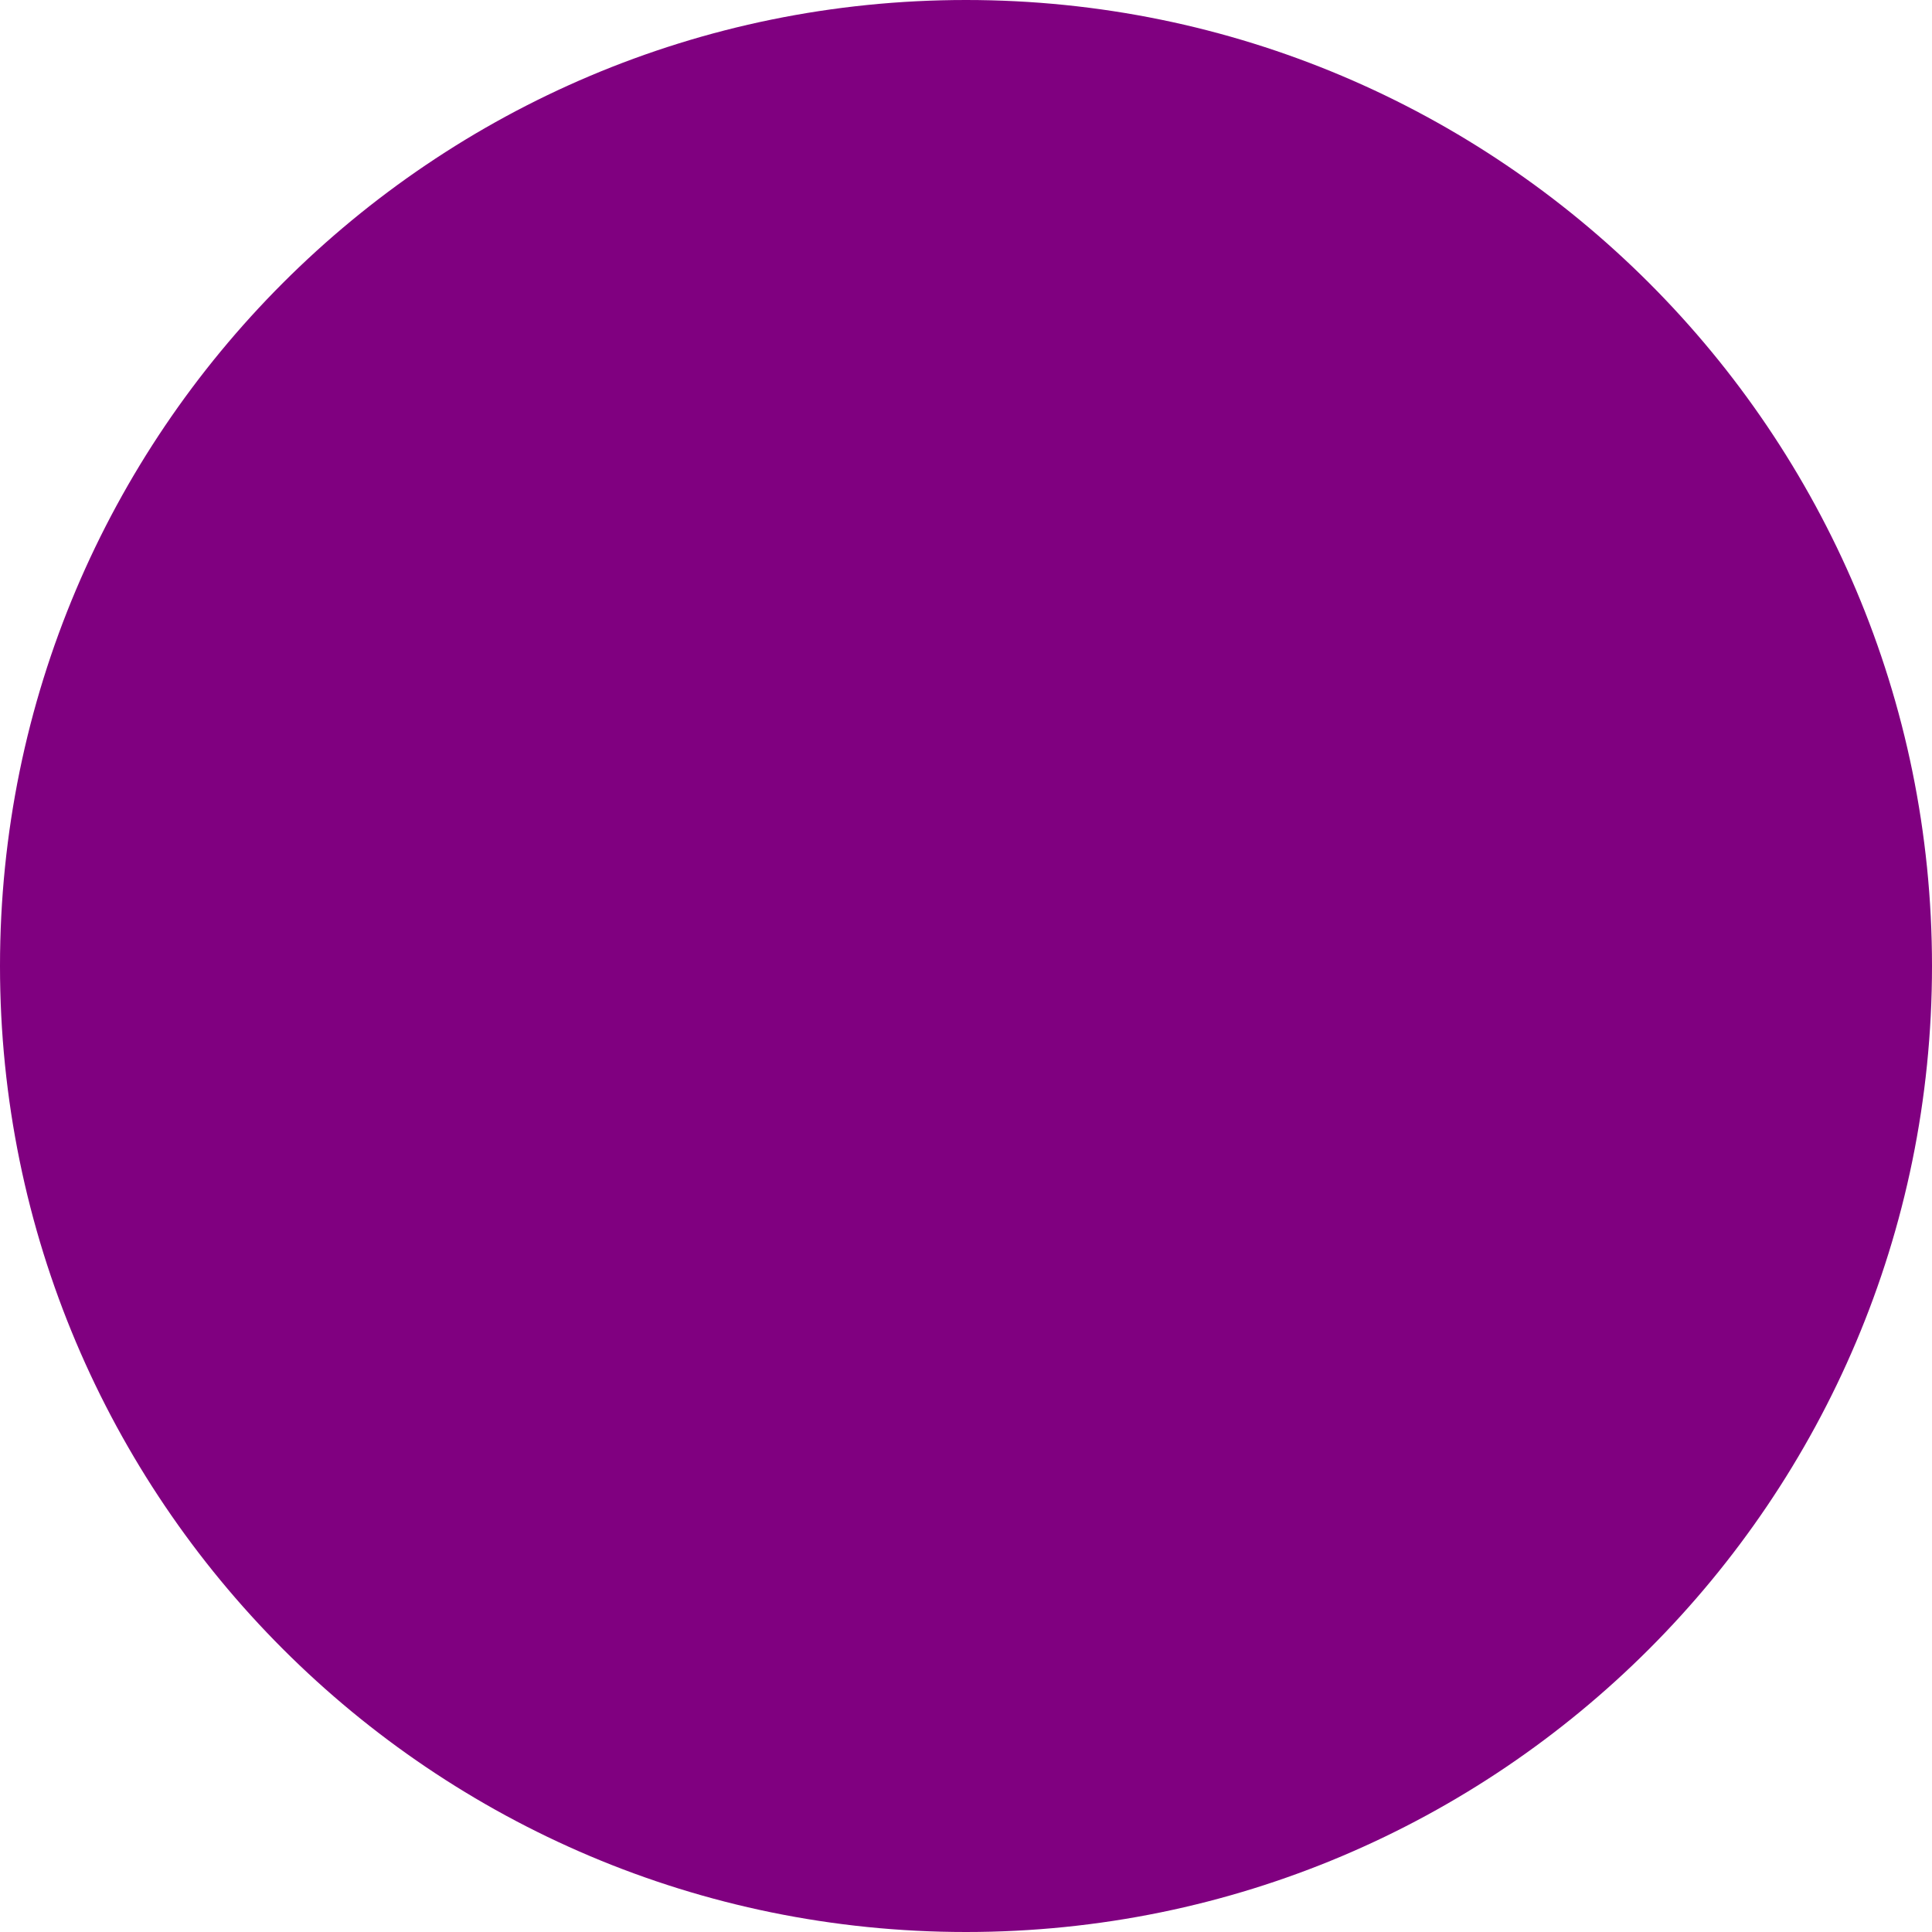
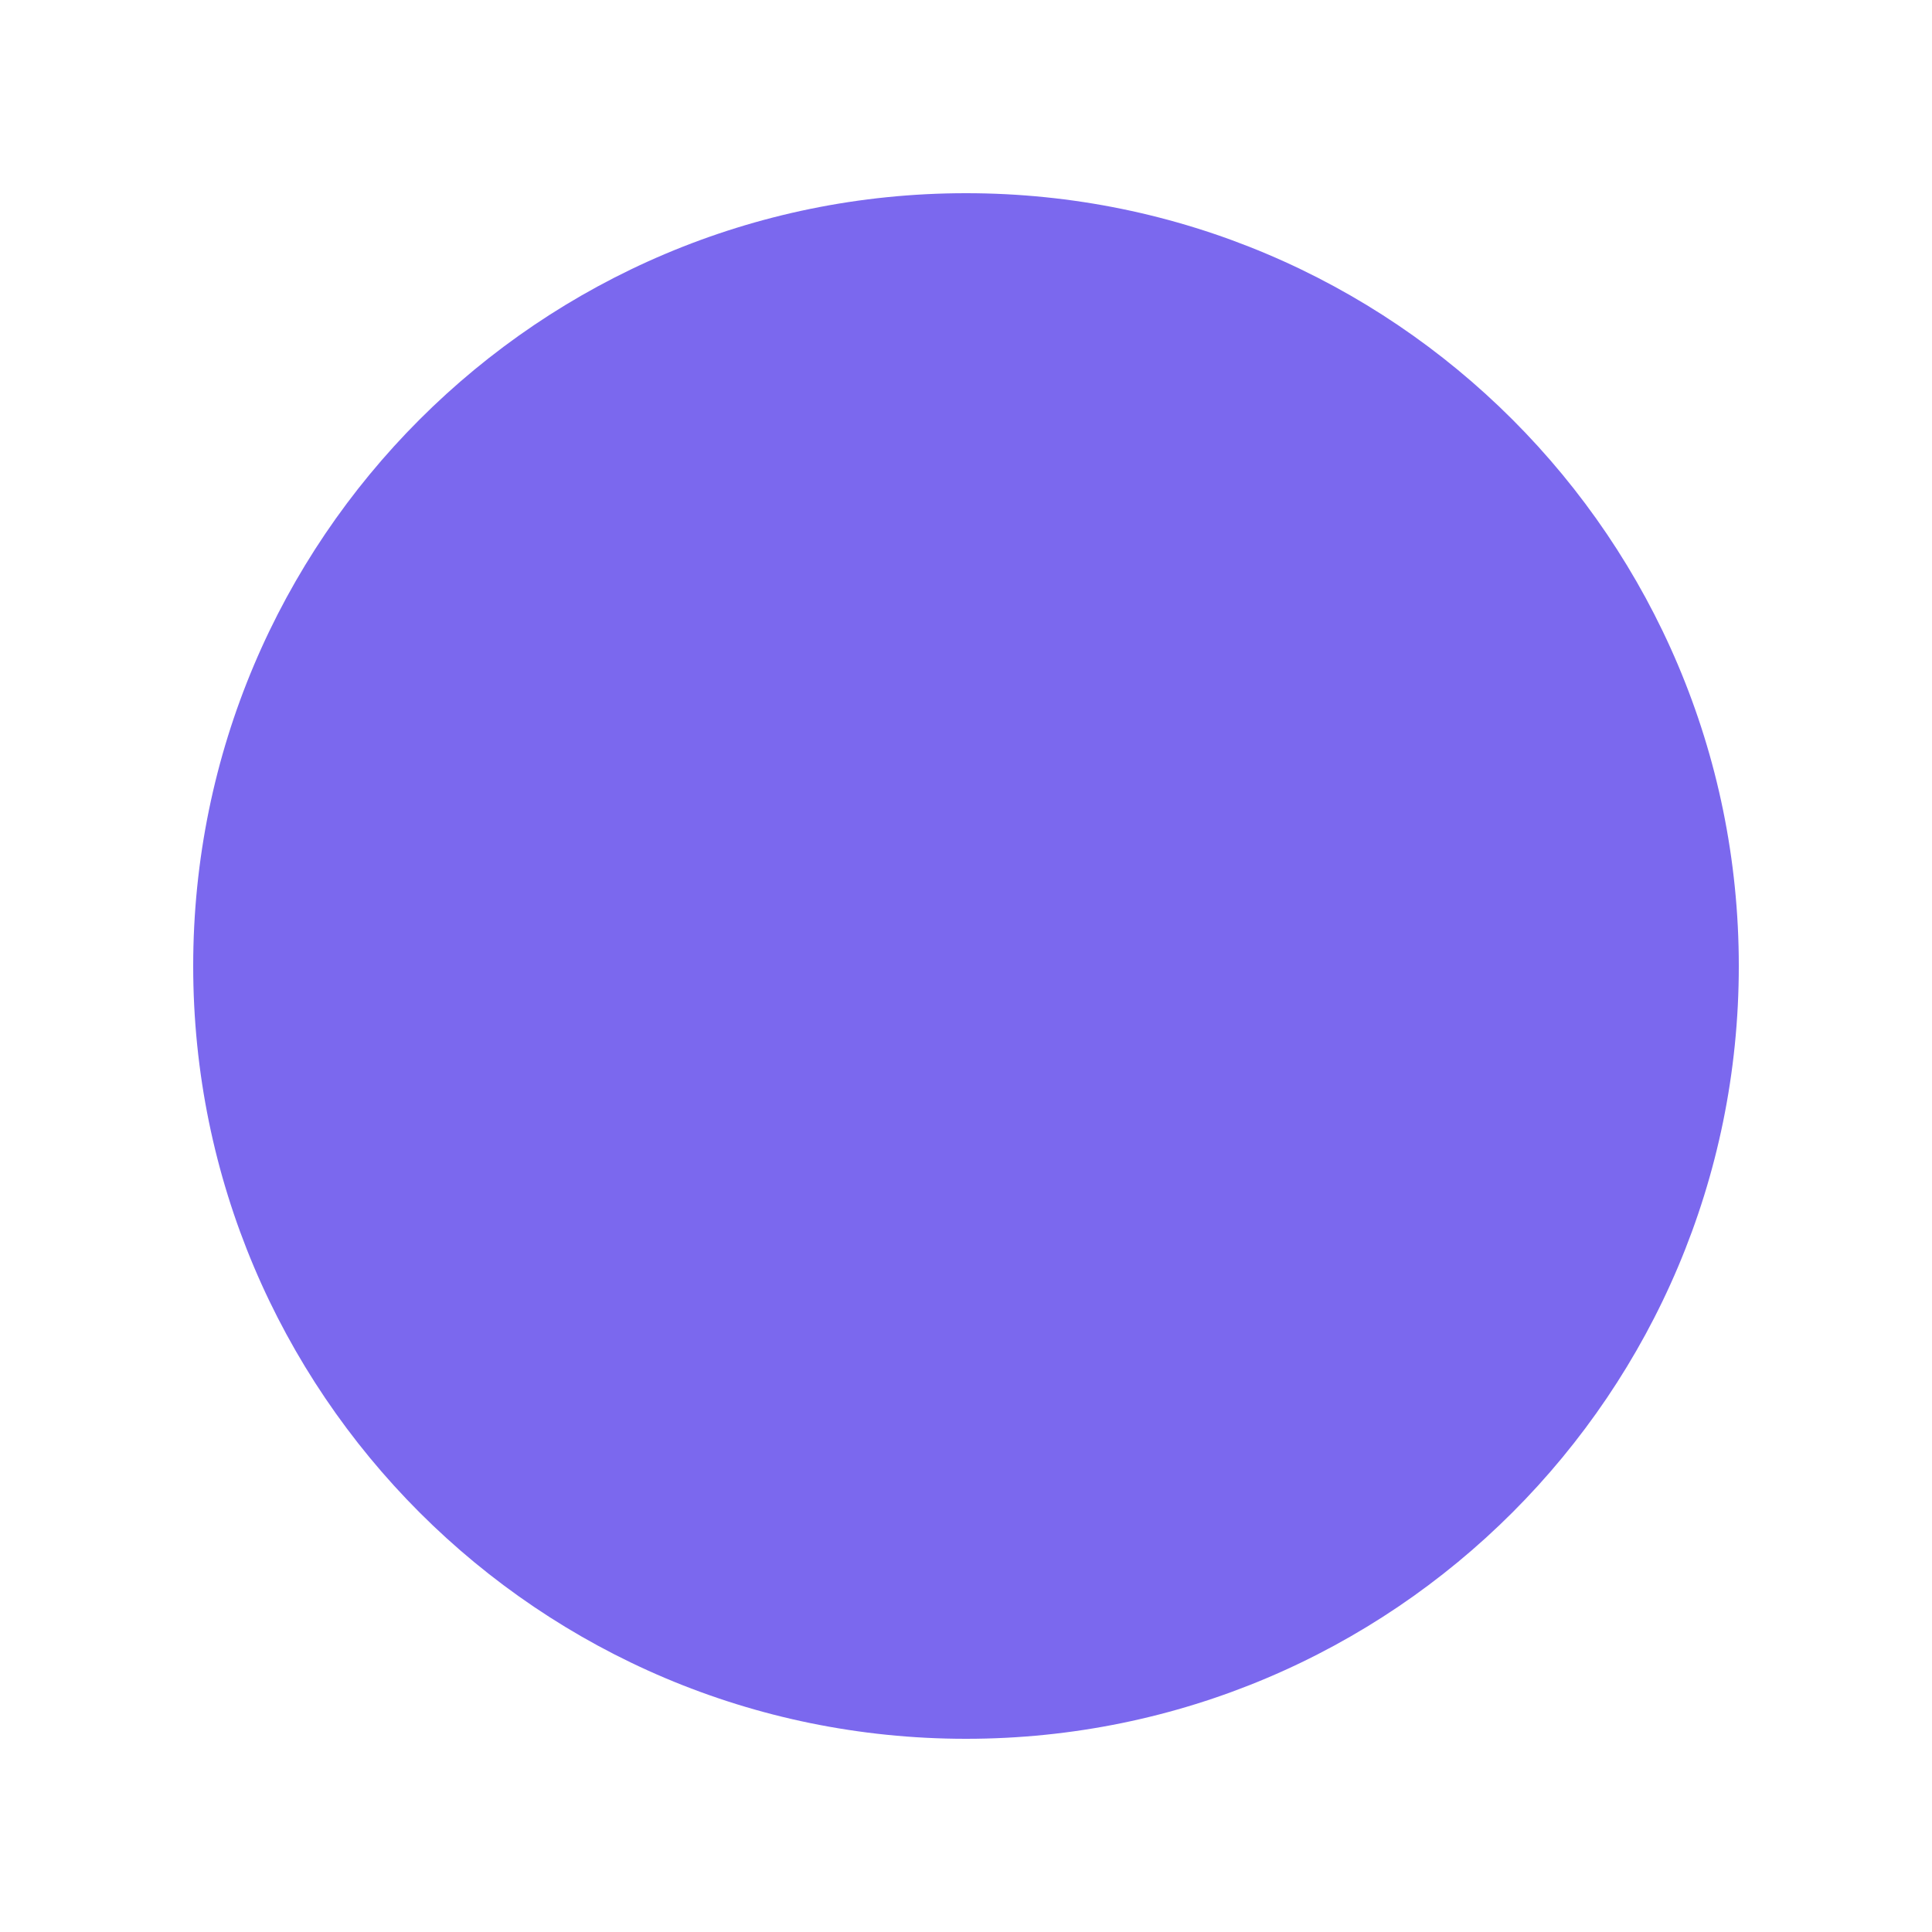
<svg xmlns="http://www.w3.org/2000/svg" viewBox="0 0 100 100">
  <style>
   
    circle {
-       fill: purple;
+       fill: mediumslateblue;
    }
    @media (prefers-color-scheme: dark)  {
   
      circle {
-         fill: purple;
+         fill: mediumslateblue;
      }
    }
  </style>
-   <circle cx="50" cy="50" r="50" />
+   <circle cx="50" cy="50" r="40" />
</svg>
